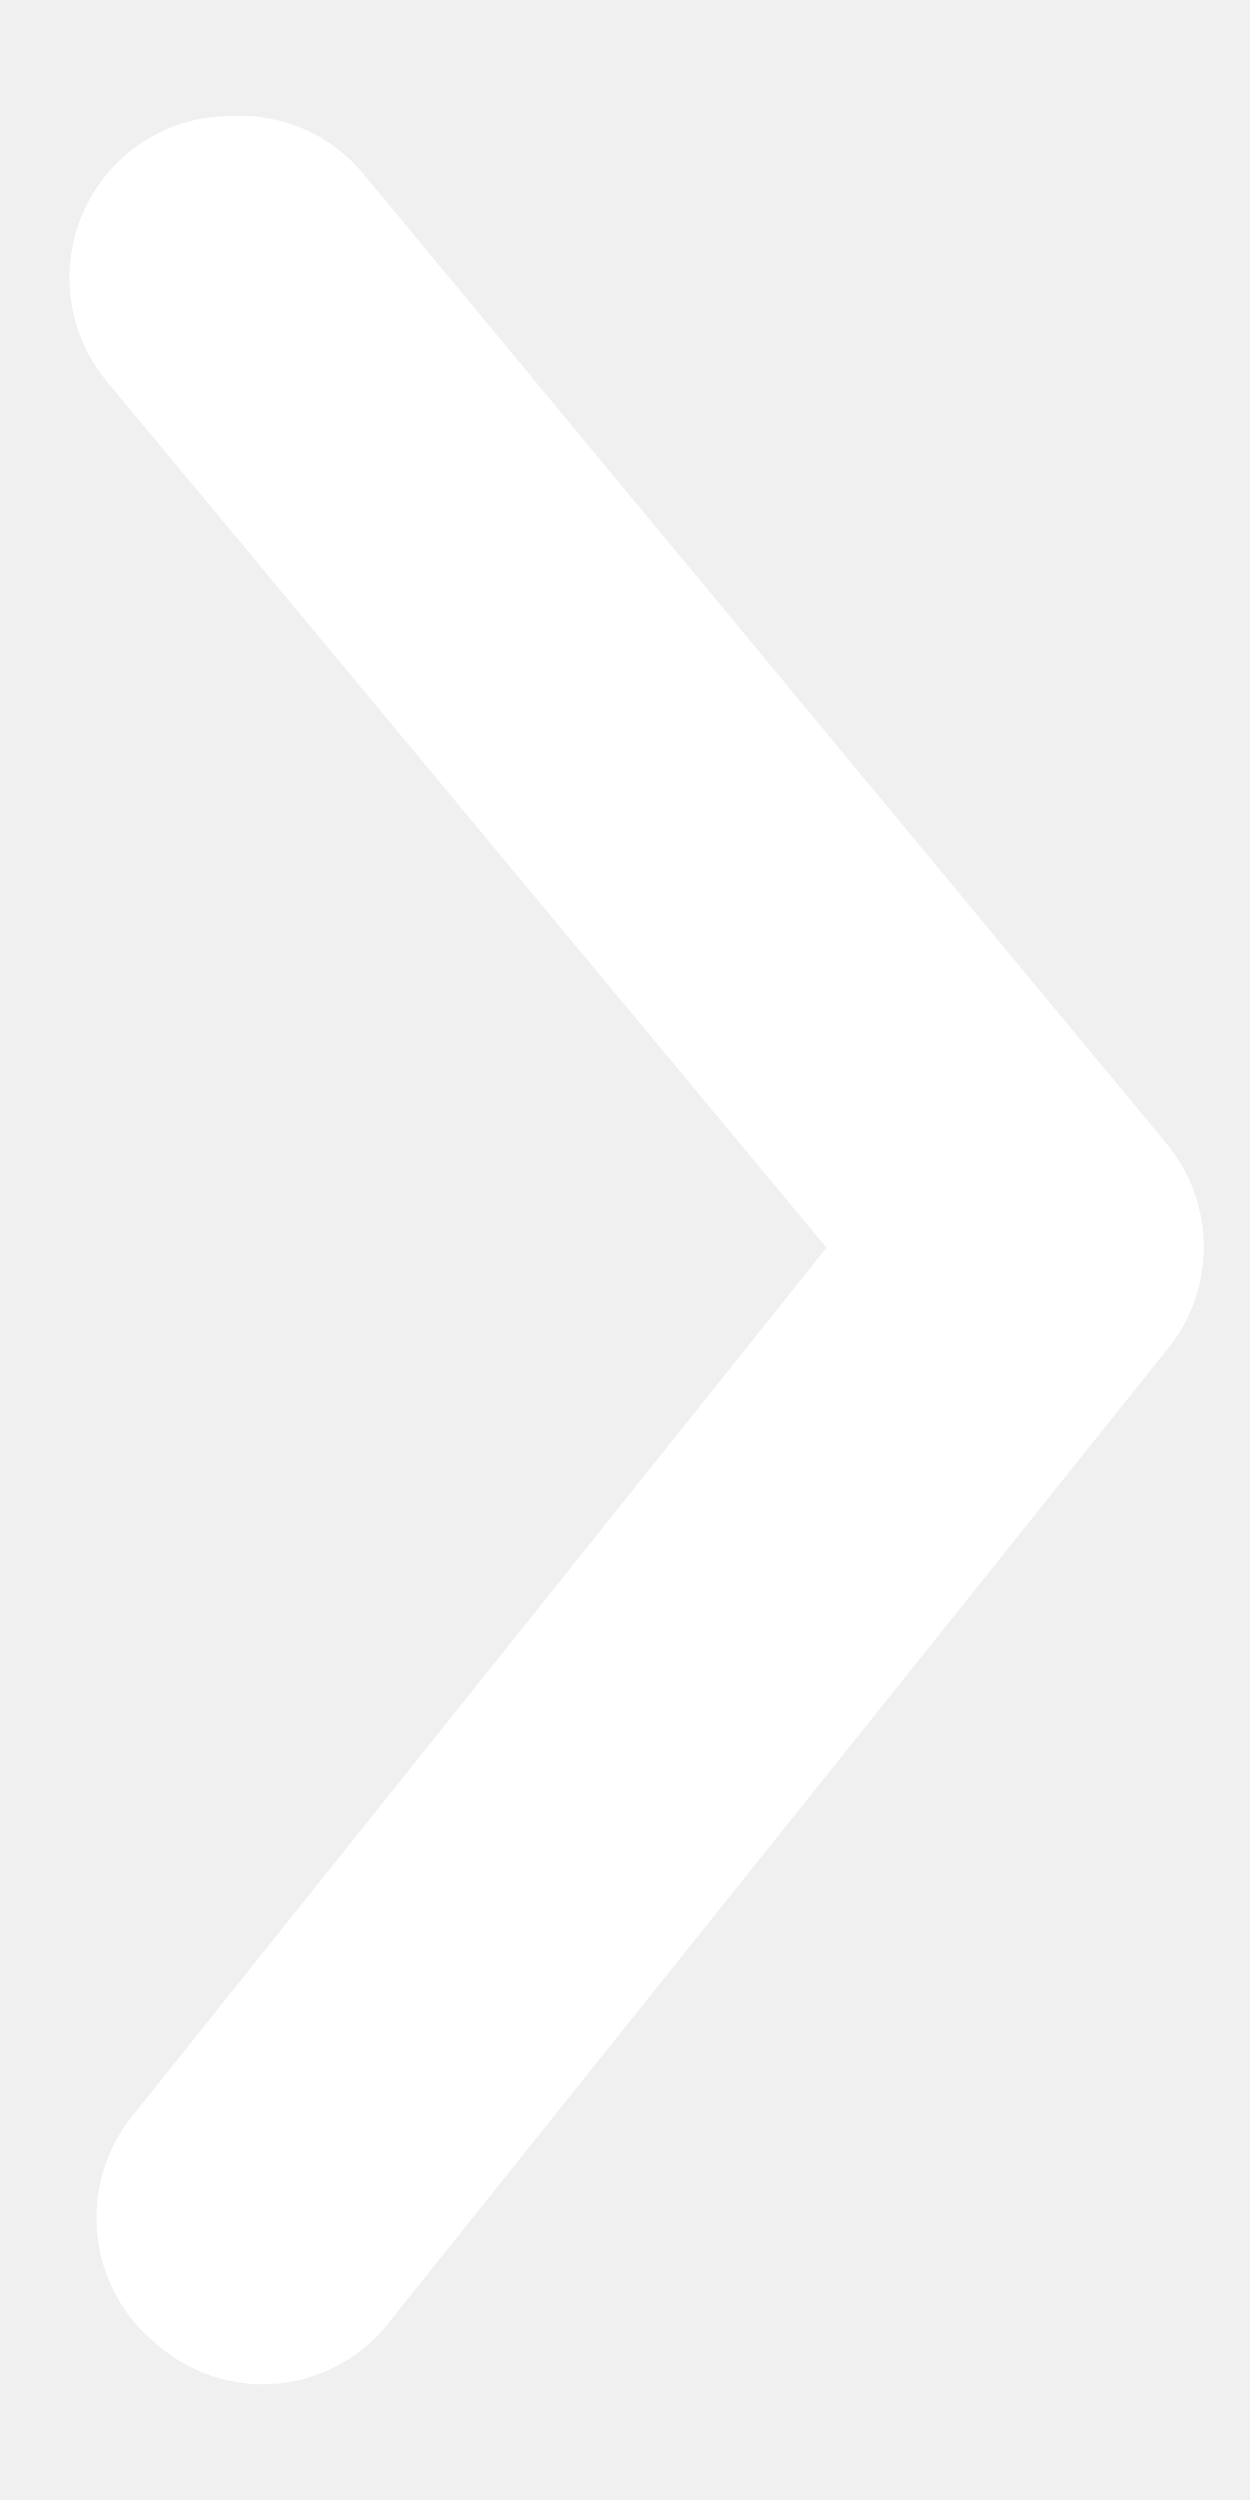
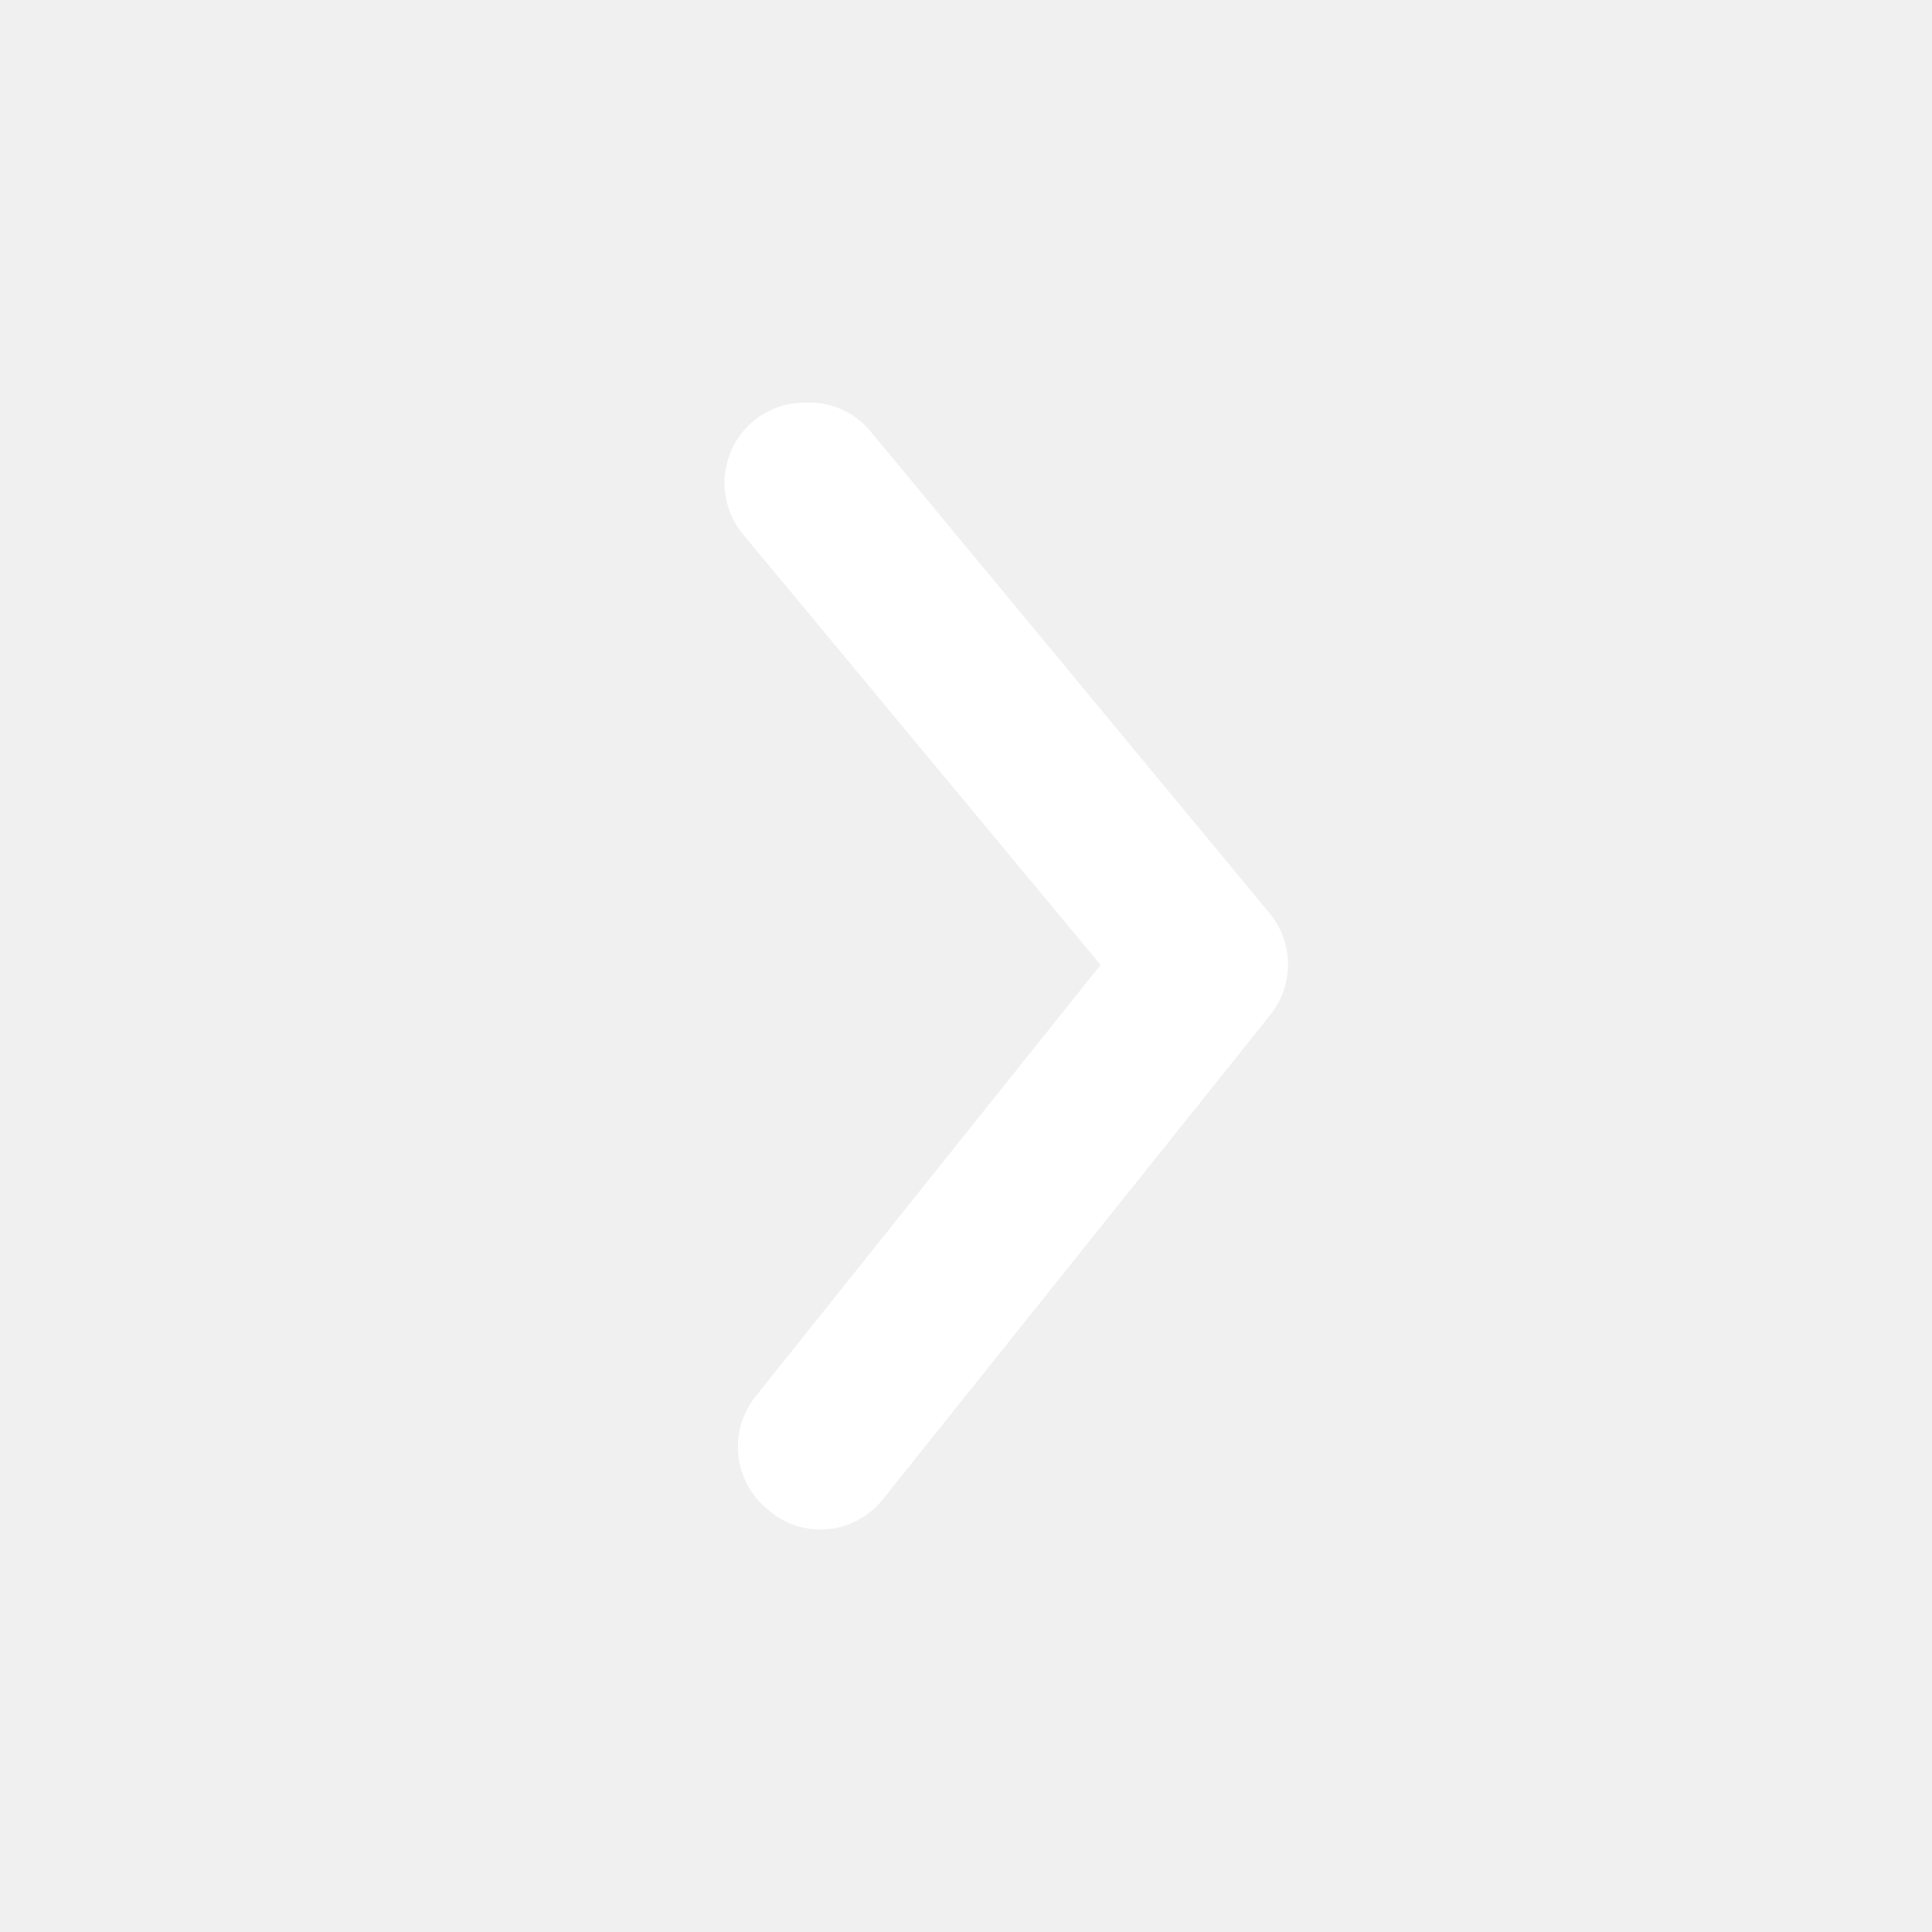
- <svg xmlns="http://www.w3.org/2000/svg" width="9" height="18" viewBox="0 0 9 18" fill="none">
-   <path d="M1.659 0.836C1.389 0.835 1.127 0.93 0.919 1.103C0.801 1.201 0.705 1.321 0.634 1.456C0.563 1.592 0.519 1.74 0.505 1.893C0.491 2.045 0.507 2.199 0.552 2.345C0.597 2.491 0.671 2.627 0.768 2.745L5.951 8.984L0.953 15.235C0.857 15.354 0.785 15.491 0.742 15.638C0.699 15.786 0.685 15.94 0.701 16.092C0.717 16.245 0.763 16.393 0.836 16.527C0.909 16.662 1.008 16.781 1.127 16.877C1.246 16.983 1.387 17.062 1.538 17.111C1.69 17.16 1.851 17.177 2.009 17.161C2.168 17.144 2.321 17.095 2.46 17.016C2.599 16.937 2.72 16.83 2.816 16.702L8.403 9.717C8.574 9.509 8.667 9.248 8.667 8.978C8.667 8.709 8.574 8.447 8.403 8.239L2.619 1.255C2.503 1.114 2.356 1.002 2.189 0.93C2.022 0.857 1.84 0.825 1.659 0.836Z" fill="white" />
+ <svg xmlns="http://www.w3.org/2000/svg" width="24" height="24" viewBox="0 0 24 24" fill="none">
+   <path d="M9.993 5.002C9.762 5.001 9.537 5.083 9.359 5.231C9.258 5.315 9.175 5.418 9.114 5.534C9.054 5.65 9.016 5.777 9.004 5.908C8.992 6.039 9.006 6.17 9.045 6.296C9.083 6.421 9.146 6.537 9.23 6.638L13.672 11.986L9.388 17.344C9.306 17.447 9.245 17.564 9.207 17.69C9.17 17.816 9.158 17.948 9.172 18.079C9.186 18.21 9.225 18.336 9.288 18.452C9.351 18.567 9.435 18.669 9.537 18.751C9.64 18.842 9.76 18.911 9.89 18.953C10.02 18.994 10.158 19.009 10.294 18.995C10.43 18.981 10.561 18.939 10.68 18.871C10.799 18.803 10.903 18.712 10.985 18.602L15.774 12.615C15.92 12.436 16 12.212 16 11.981C16 11.75 15.92 11.526 15.774 11.348L10.816 5.361C10.717 5.24 10.591 5.145 10.447 5.082C10.305 5.02 10.149 4.992 9.993 5.002Z" fill="white" />
</svg>
